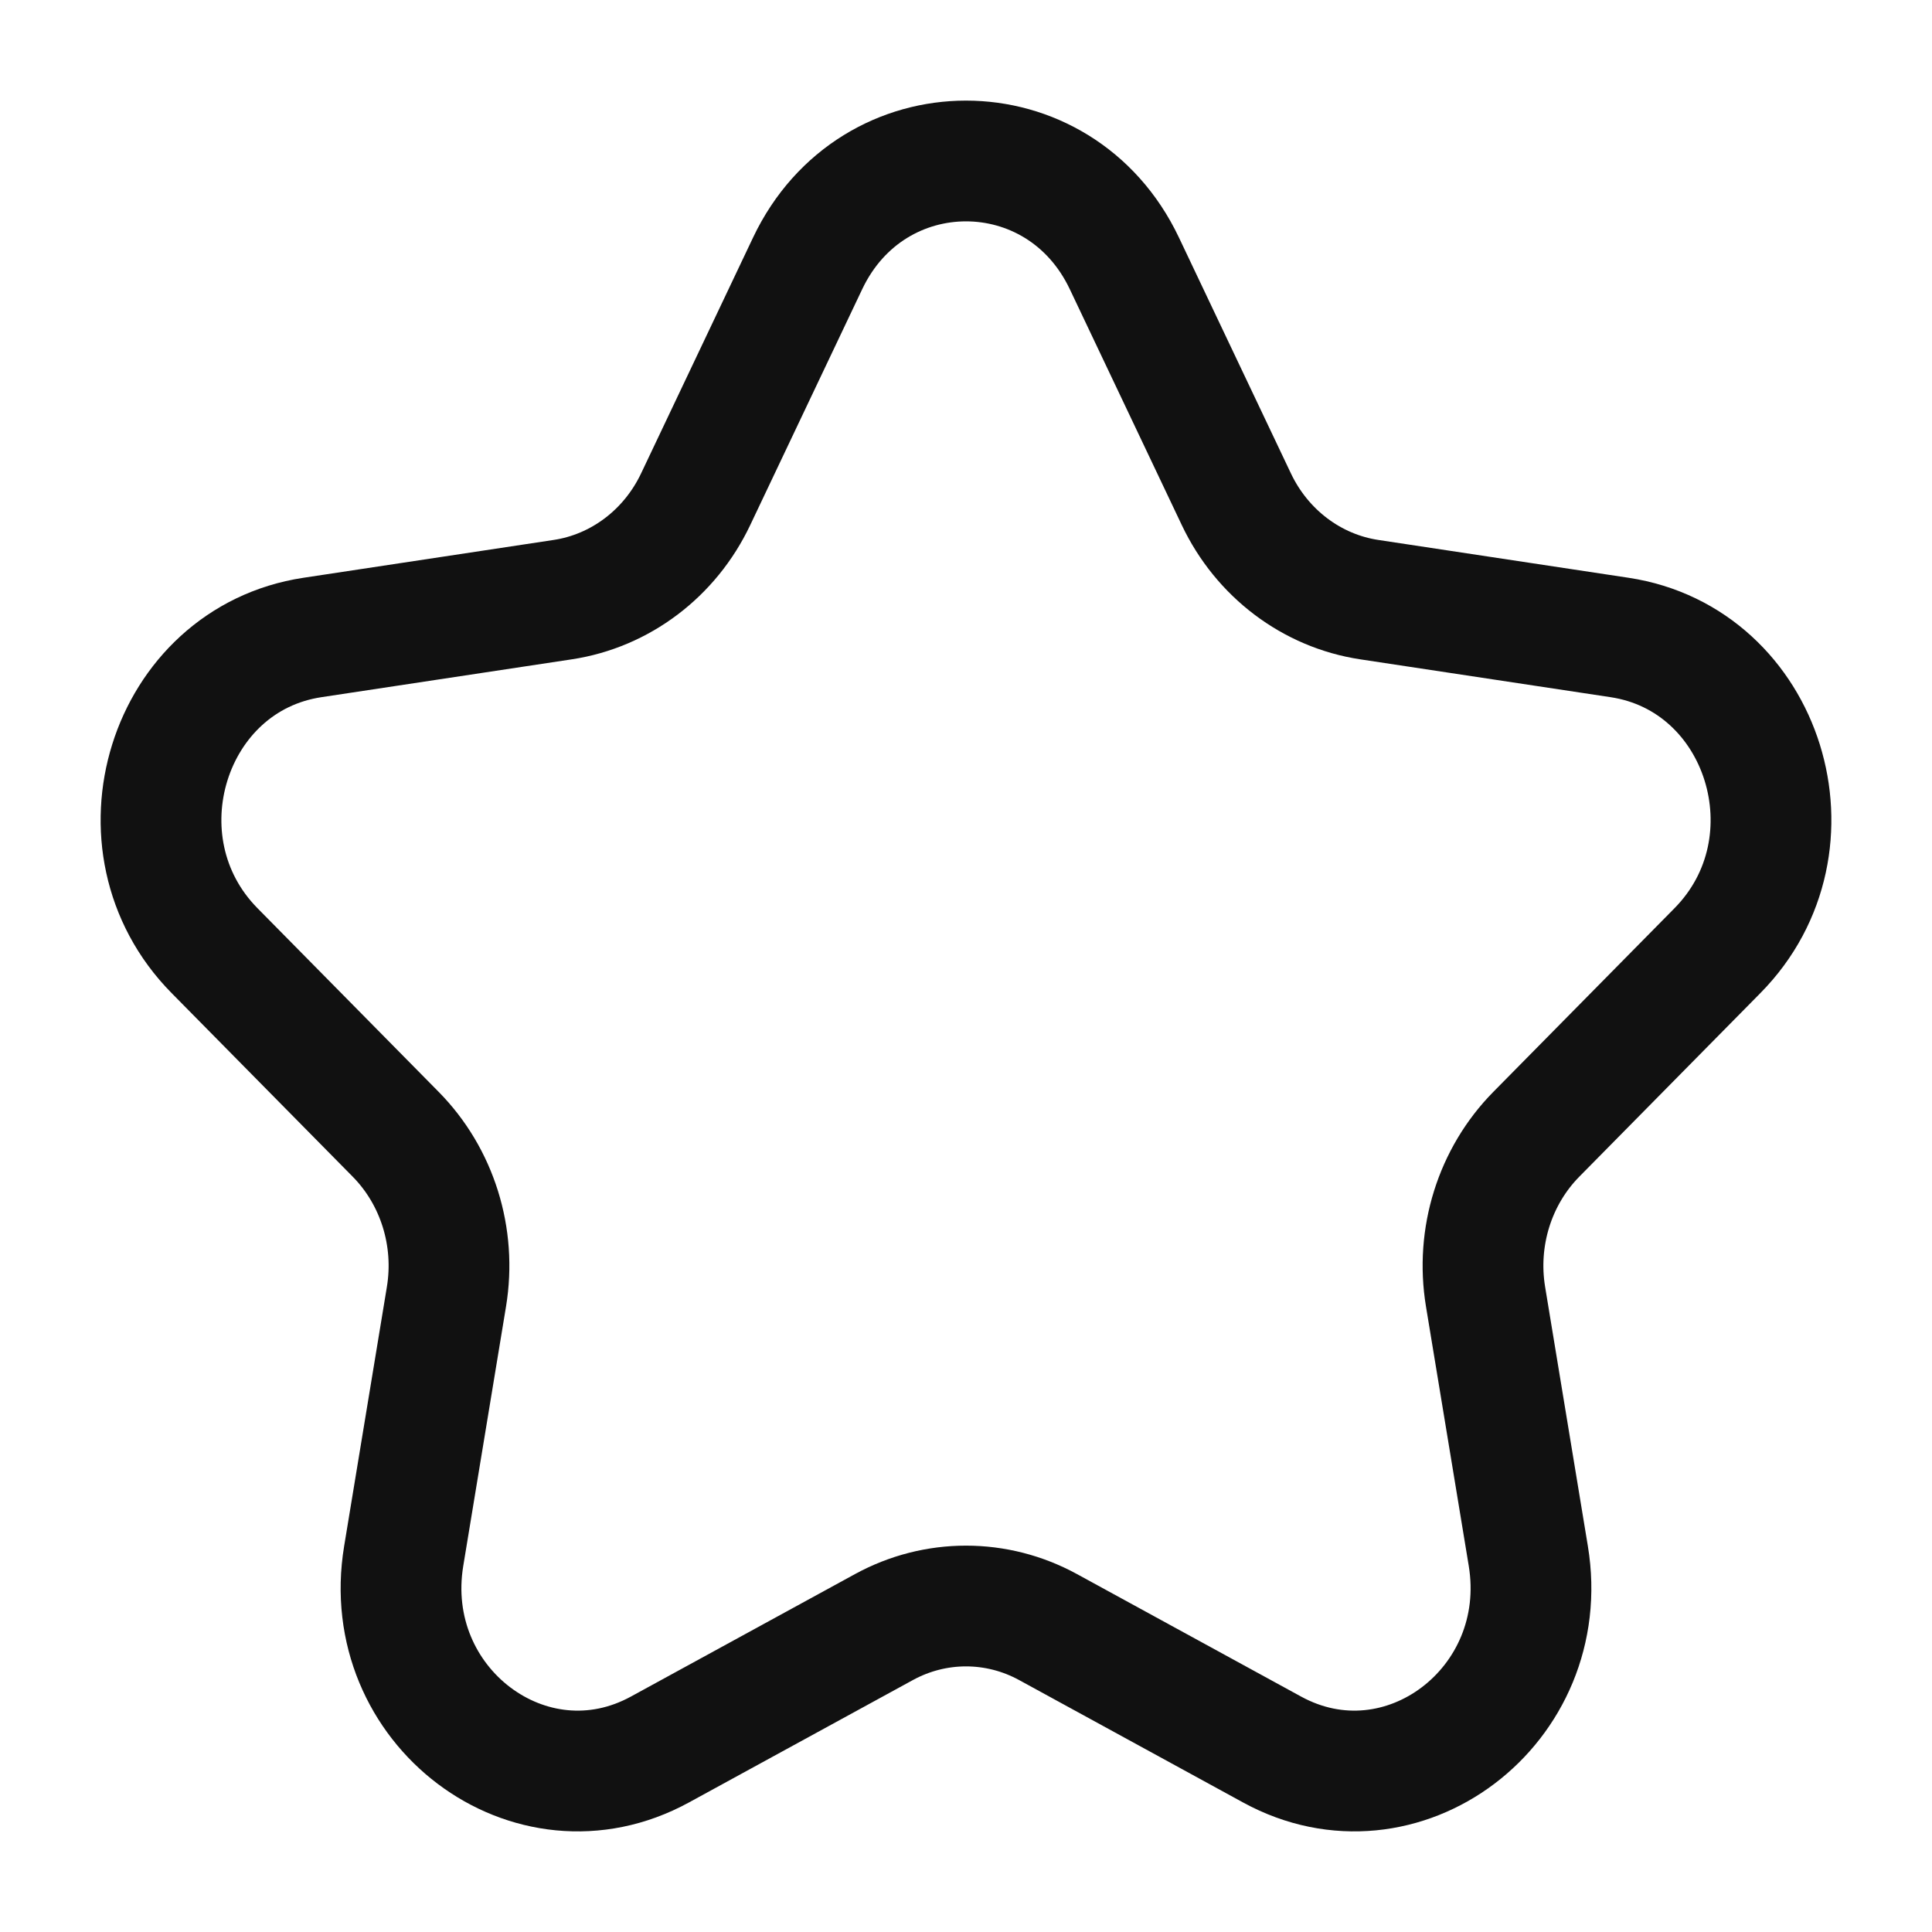
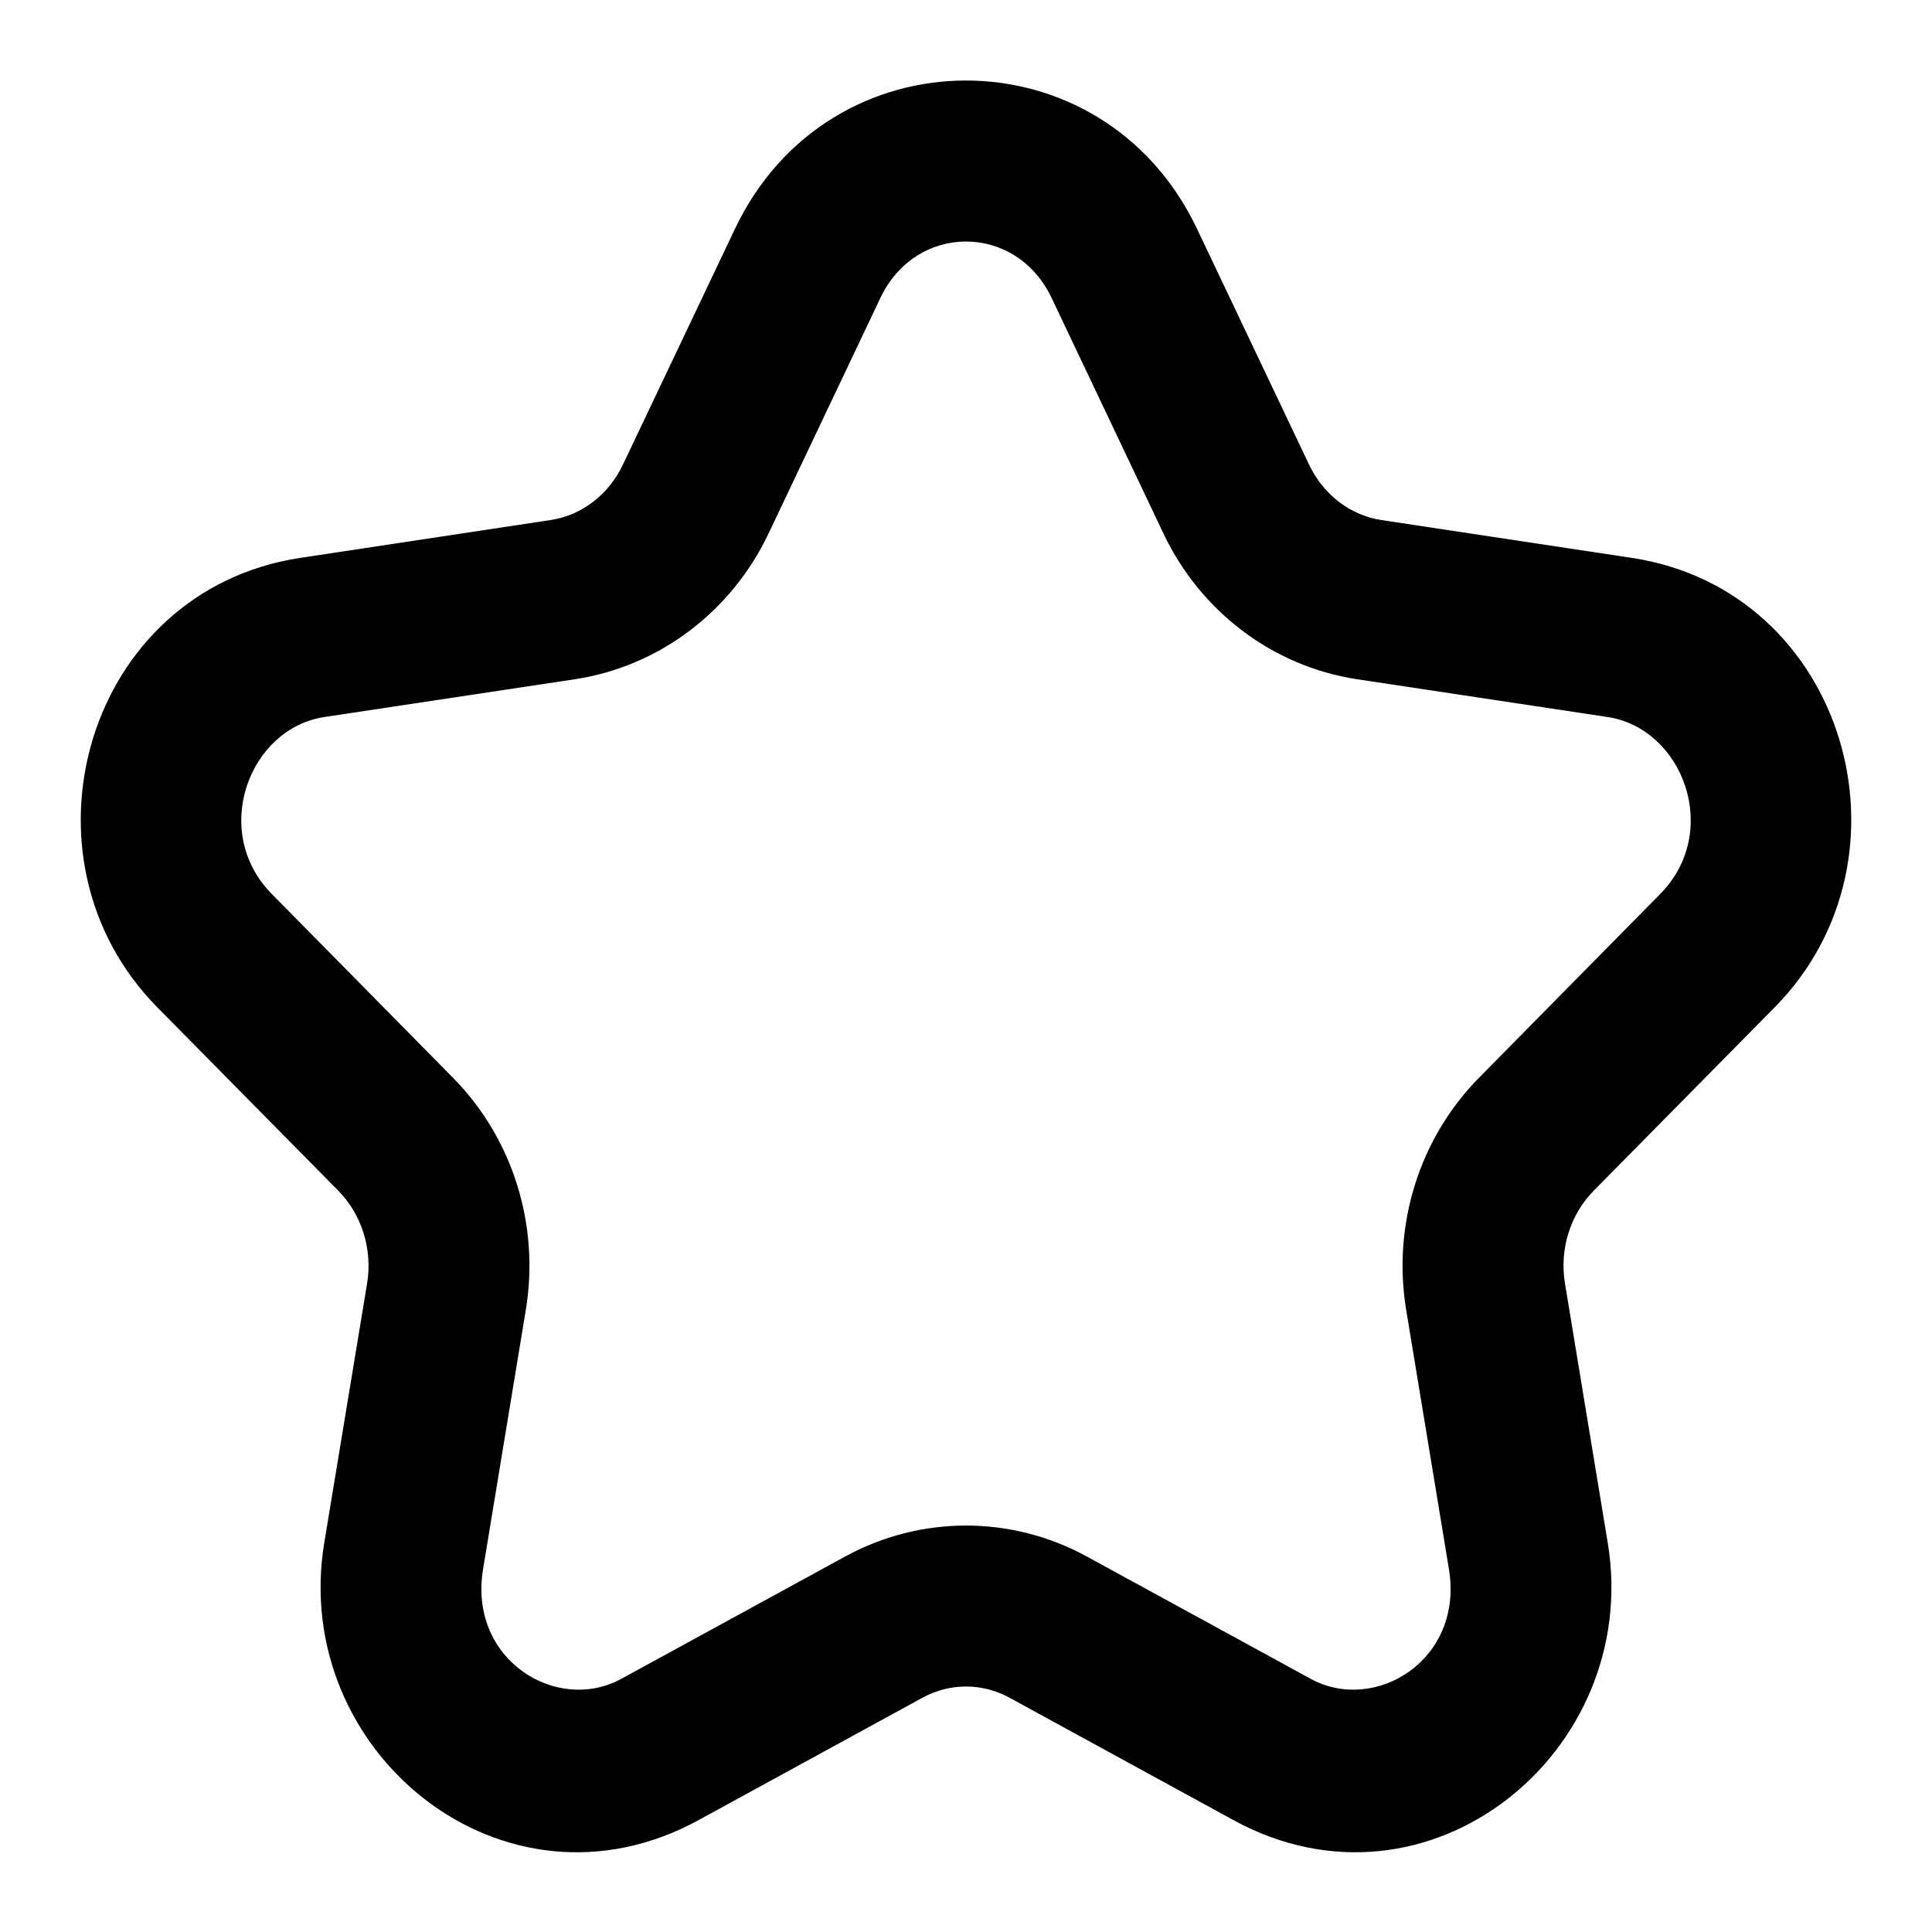
<svg xmlns="http://www.w3.org/2000/svg" width="24" height="24" viewBox="0 0 24 24" fill="none">
-   <path d="M10.033 3.271C10.838 1.576 13.162 1.576 13.967 3.271L15.358 6.201C15.677 6.874 16.295 7.341 17.01 7.449L20.119 7.919C21.919 8.191 22.637 10.489 21.335 11.809L19.085 14.09C18.568 14.614 18.332 15.368 18.454 16.108L18.985 19.328C19.293 21.192 17.412 22.613 15.802 21.733L13.021 20.213C12.382 19.863 11.618 19.863 10.979 20.213L8.198 21.733C6.588 22.613 4.707 21.192 5.015 19.329L5.546 16.108C5.668 15.368 5.432 14.614 4.915 14.09L2.665 11.809C1.363 10.489 2.081 8.191 3.881 7.919L6.99 7.449C7.705 7.341 8.323 6.874 8.642 6.201L10.033 3.271Z" stroke="#111111" stroke-width="1.5" stroke-linejoin="round" />
+   <path d="M9.13 2.843C10.296 0.386 13.704 0.386 14.87 2.843L16.262 5.772C16.444 6.156 16.786 6.404 17.159 6.46L20.269 6.93C22.929 7.332 23.885 10.649 22.047 12.512L19.797 14.792C19.51 15.083 19.369 15.514 19.441 15.945L19.972 19.166C20.4 21.761 17.742 23.933 15.322 22.61L12.541 21.09C12.201 20.904 11.799 20.904 11.459 21.09L8.678 22.61C6.258 23.933 3.6 21.761 4.028 19.166L4.56 15.945C4.631 15.514 4.49 15.083 4.203 14.792L1.953 12.512C0.115 10.649 1.071 7.332 3.731 6.93L6.841 6.46C7.214 6.404 7.556 6.156 7.738 5.772L9.13 2.843ZM13.063 3.7C12.62 2.767 11.38 2.767 10.937 3.7L9.546 6.63C9.089 7.592 8.195 8.278 7.14 8.438L4.03 8.907C3.092 9.049 2.611 10.331 3.377 11.106L5.627 13.388C6.374 14.145 6.705 15.223 6.532 16.271L6.001 19.491C5.814 20.622 6.919 21.292 7.718 20.855L10.5 19.335C11.438 18.823 12.562 18.823 13.5 19.335L16.282 20.855C17.081 21.292 18.186 20.622 17.999 19.491L17.468 16.271C17.295 15.223 17.627 14.145 18.373 13.388L20.623 11.106C21.389 10.331 20.908 9.049 19.97 8.907L16.86 8.438C15.805 8.278 14.911 7.592 14.454 6.63L13.063 3.7Z" fill="#000" />
</svg>
